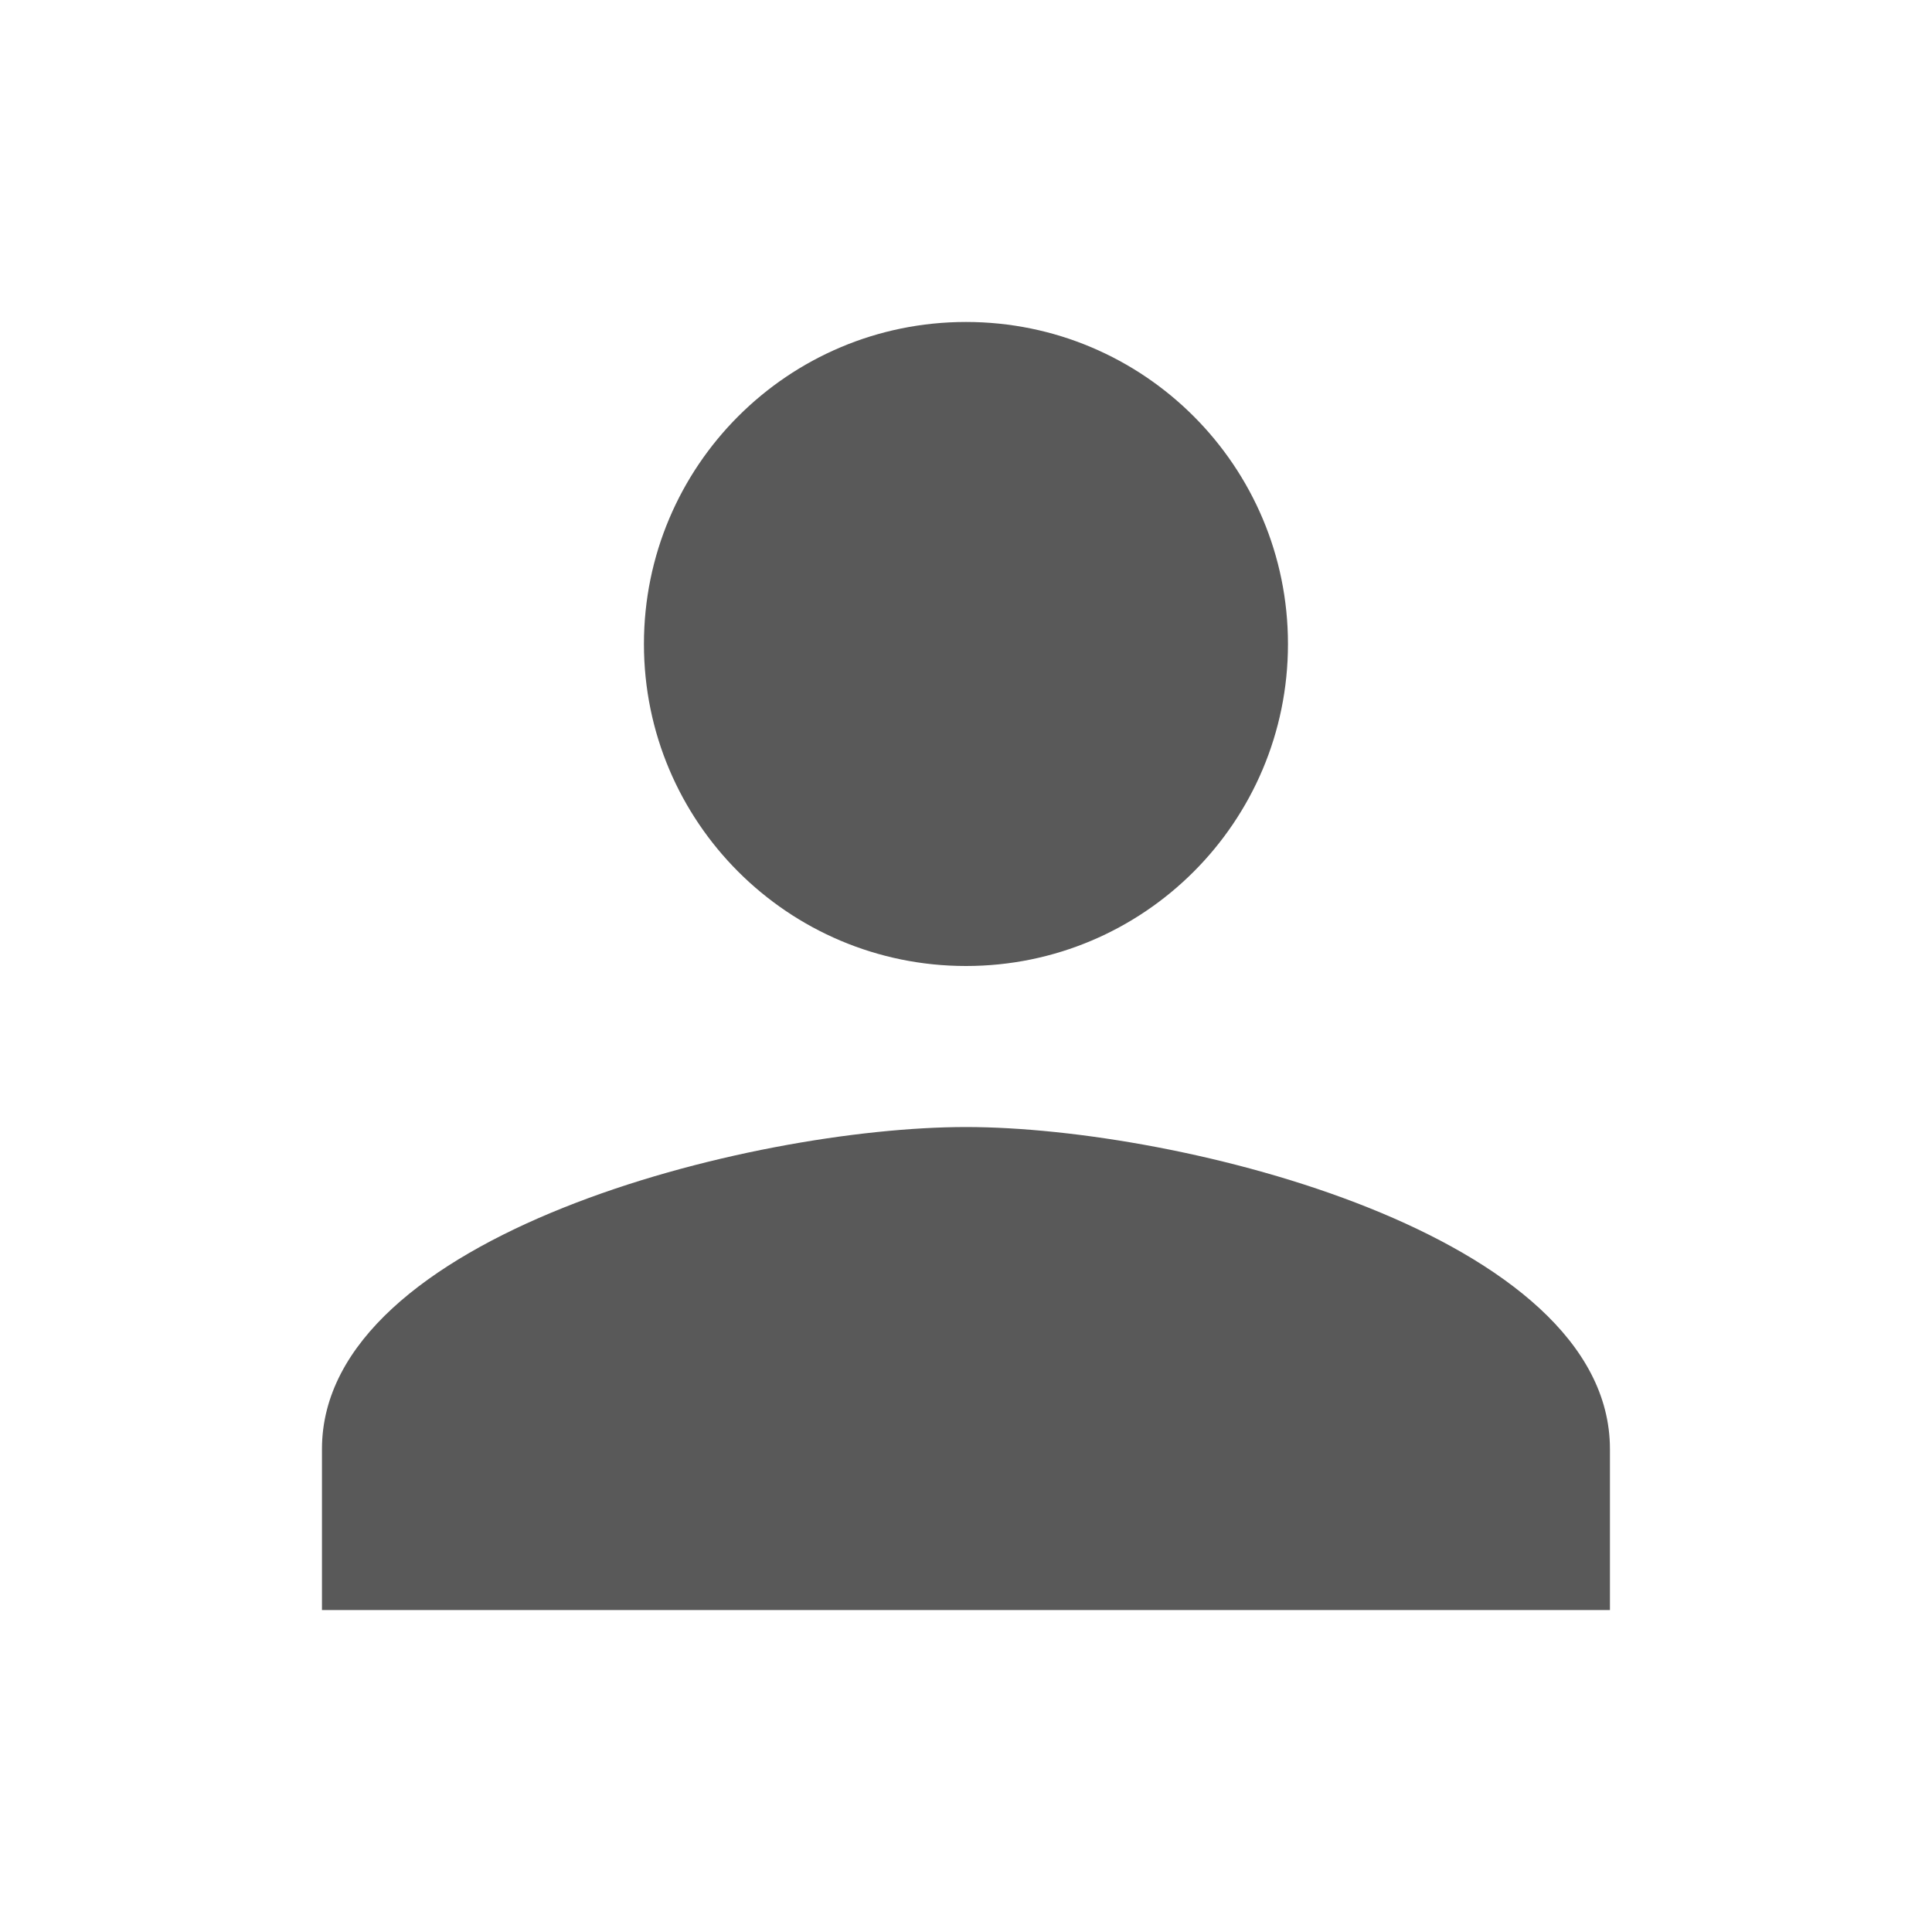
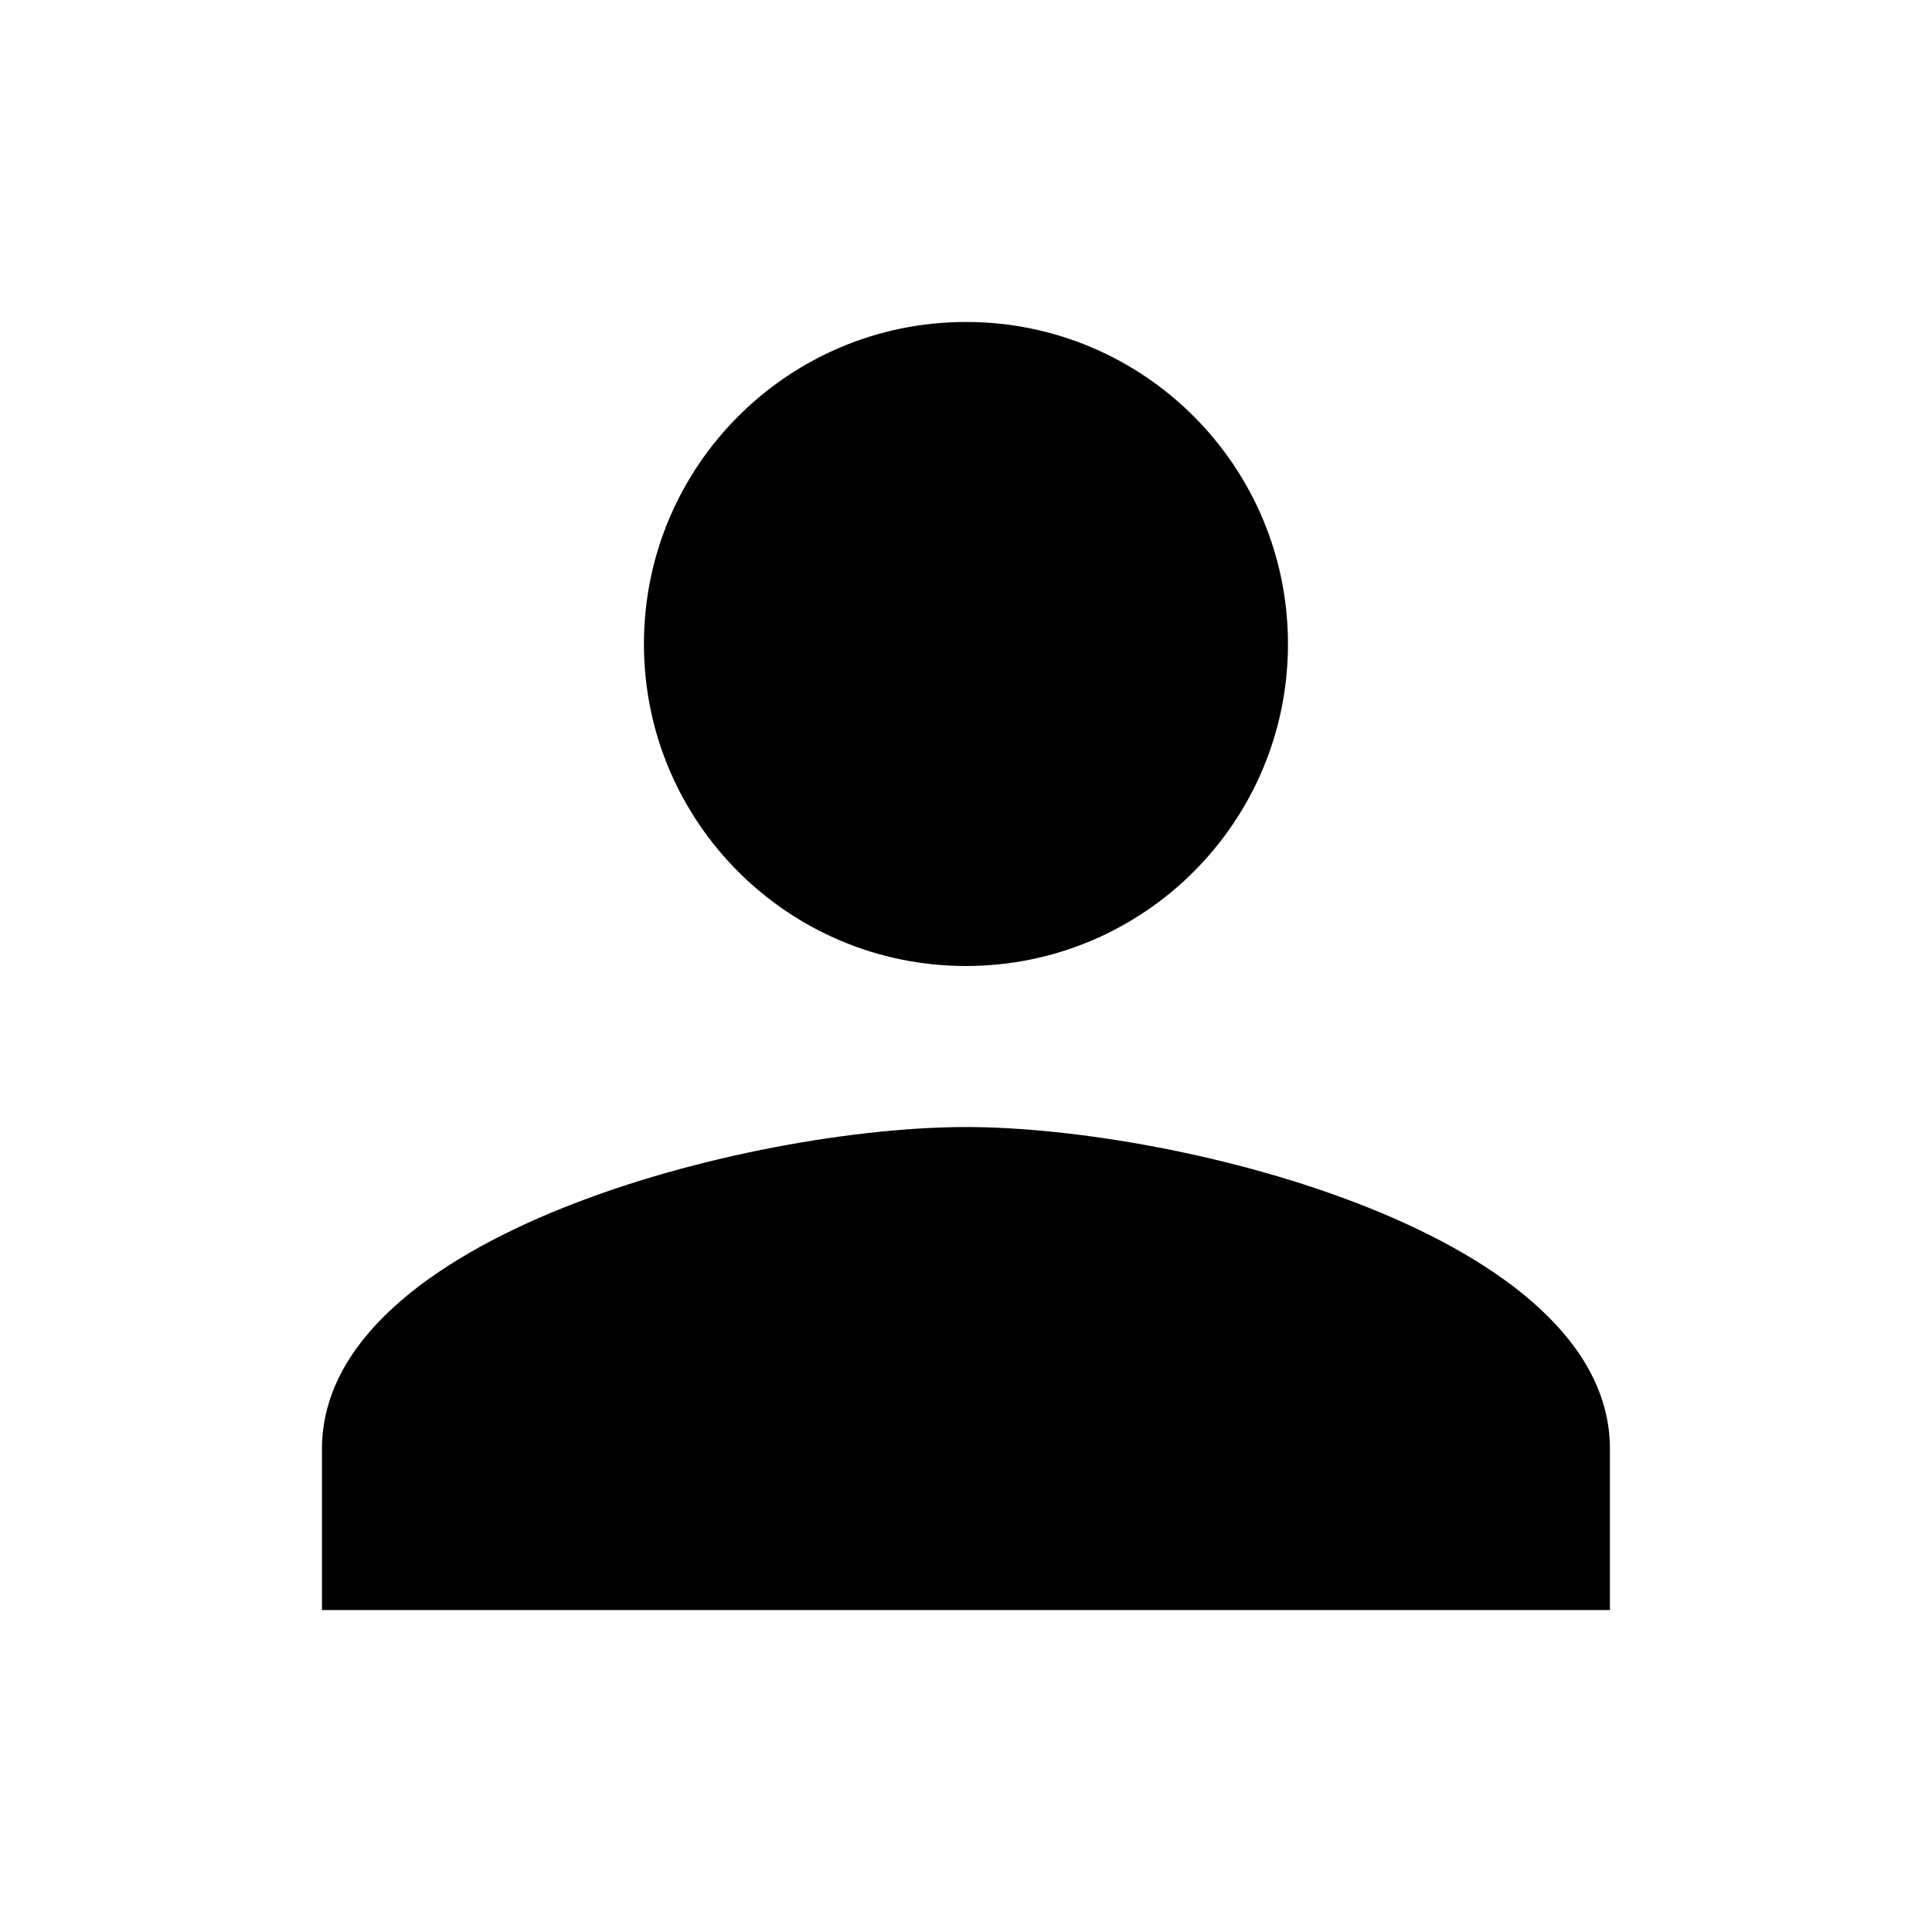
- <svg xmlns="http://www.w3.org/2000/svg" width="20" height="20" viewBox="0 0 20 20" fill="none">
-   <path d="M10 10C11.841 10 13.333 8.508 13.333 6.667C13.333 4.825 11.841 3.333 10 3.333C8.158 3.333 6.666 4.825 6.666 6.667C6.666 8.508 8.158 10 10 10ZM10 11.667C7.775 11.667 3.333 12.783 3.333 15V16.667H16.666V15C16.666 12.783 12.225 11.667 10 11.667Z" fill="#595959" />
+ <svg xmlns="http://www.w3.org/2000/svg" width="20" height="20" viewBox="0 0 20 20">
+   <path d="M10 10C11.841 10 13.333 8.508 13.333 6.667C13.333 4.825 11.841 3.333 10 3.333C8.158 3.333 6.666 4.825 6.666 6.667C6.666 8.508 8.158 10 10 10ZM10 11.667C7.775 11.667 3.333 12.783 3.333 15V16.667H16.666V15C16.666 12.783 12.225 11.667 10 11.667Z" />
</svg>
